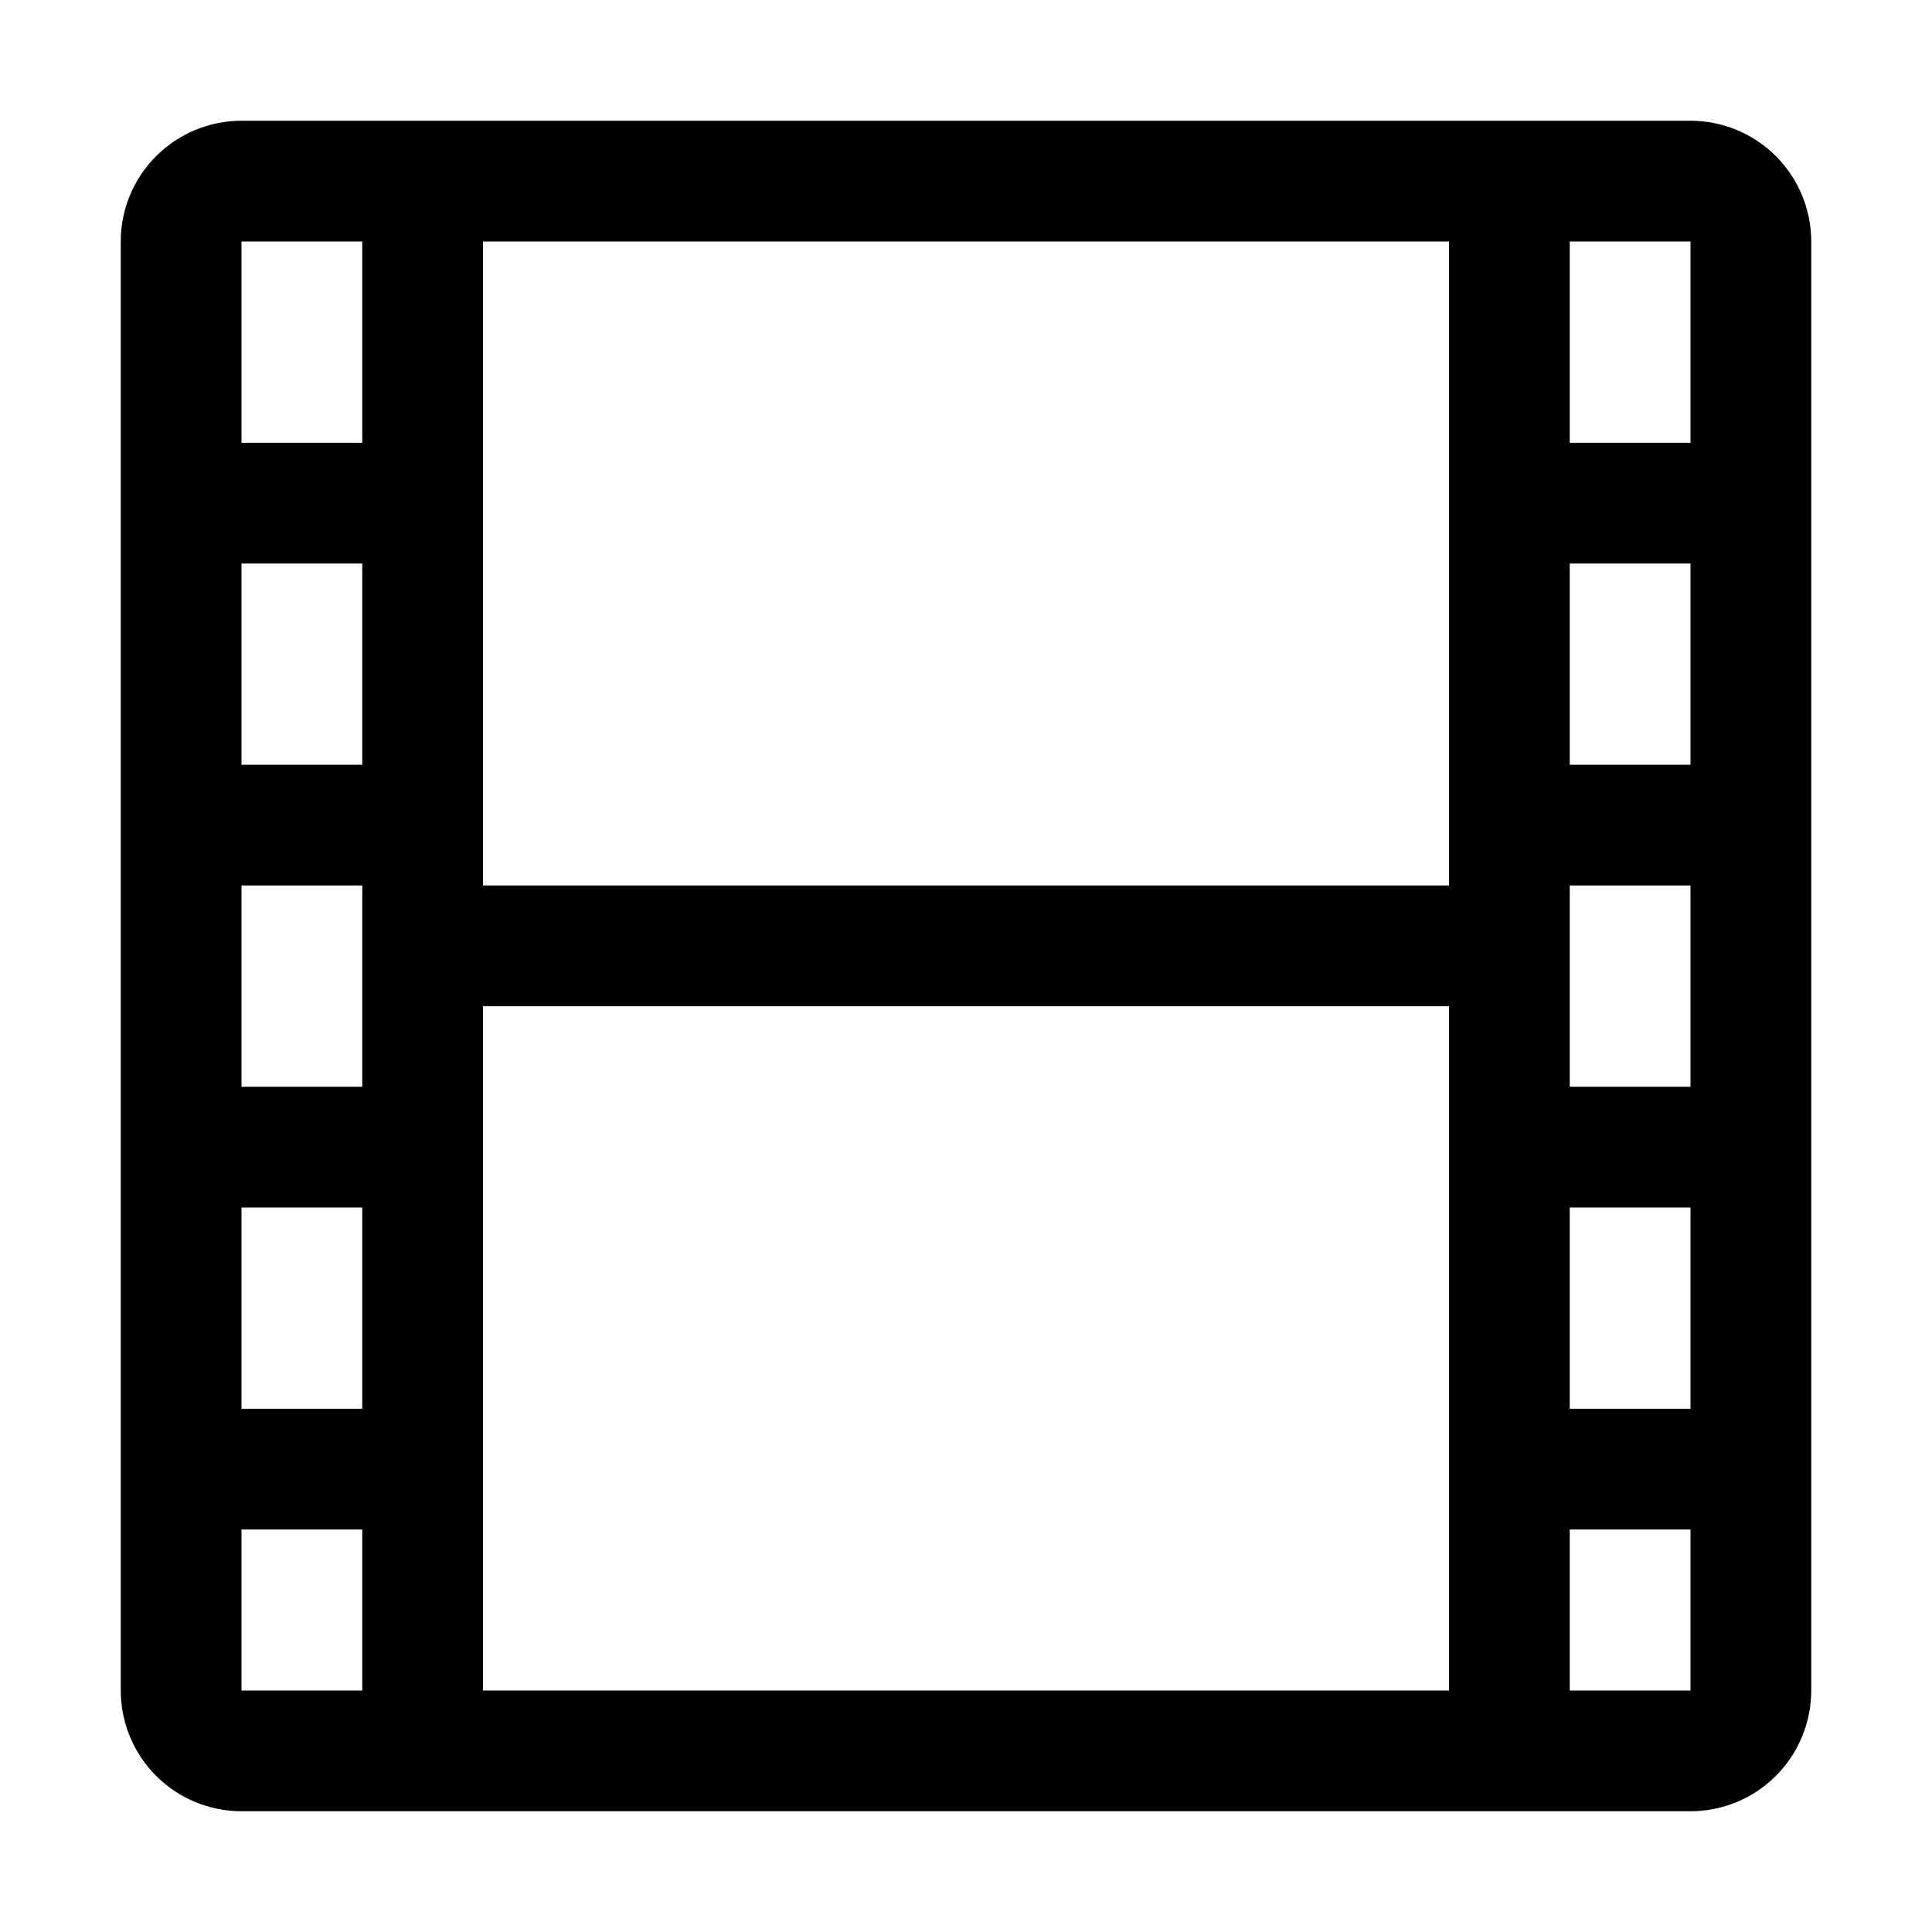
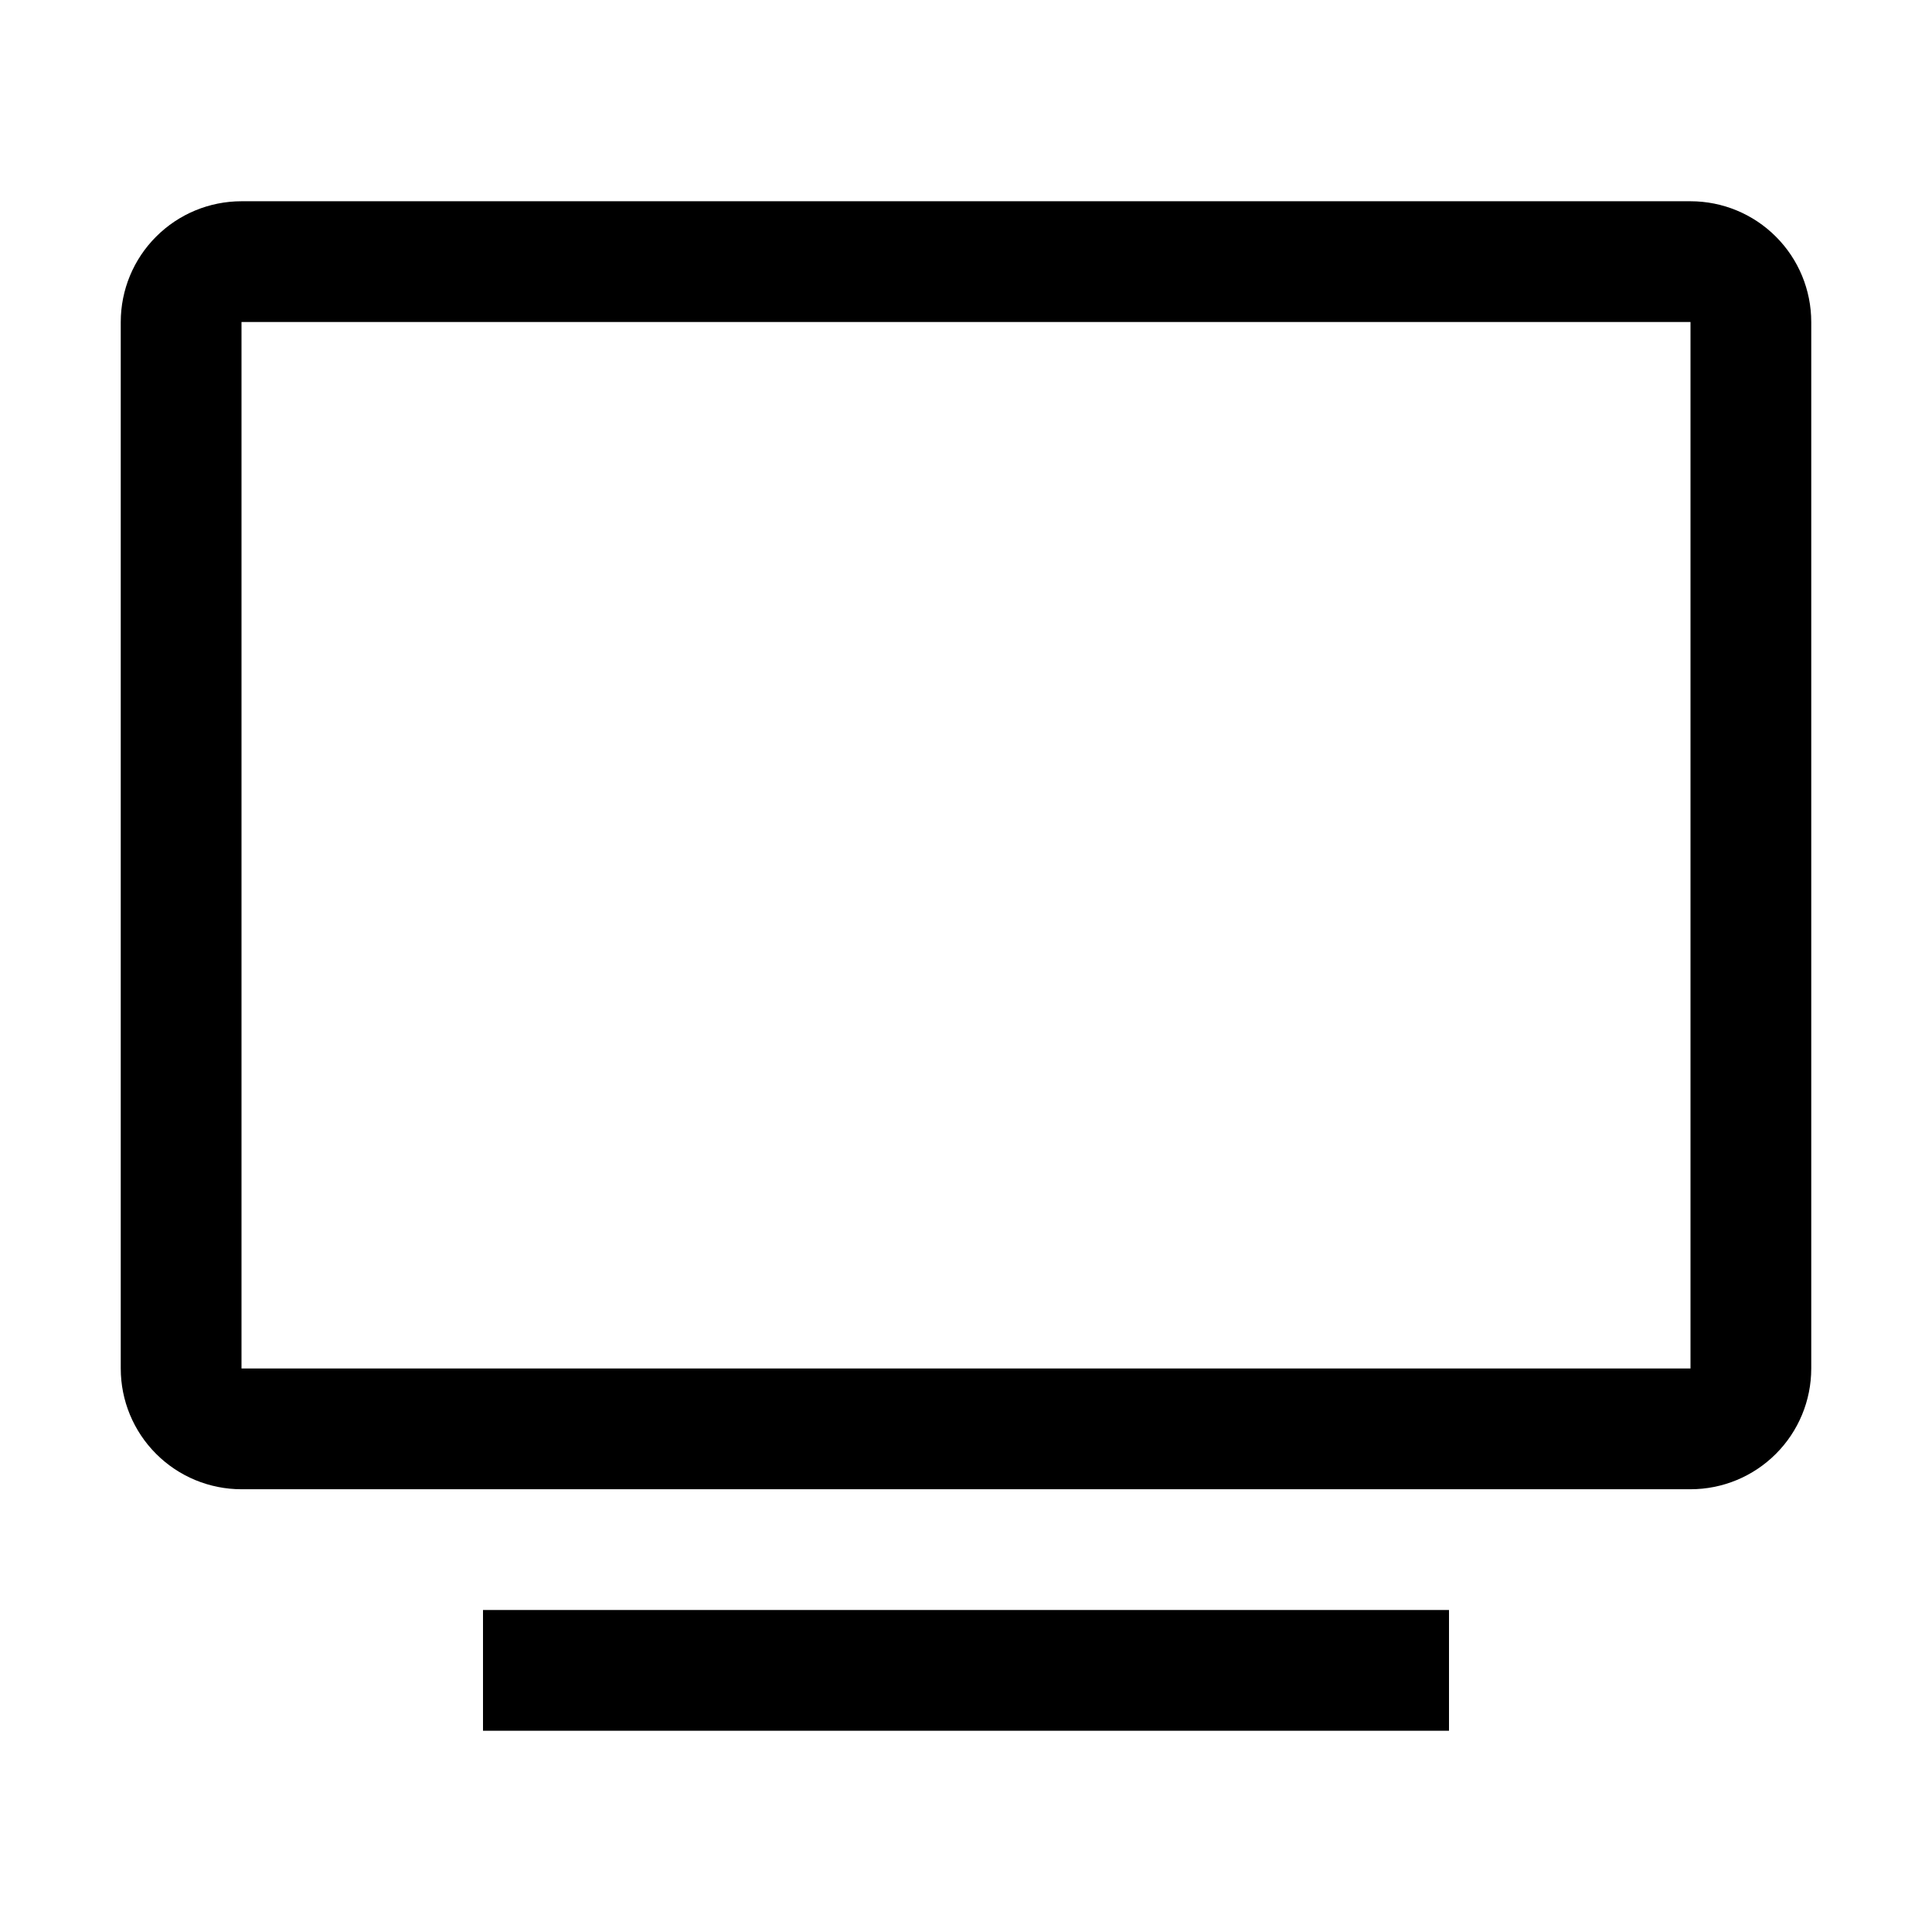
- <svg xmlns="http://www.w3.org/2000/svg" fill="currentColor" viewBox="0 0 48 48" height="48" width="48">
-   <path clip-rule="evenodd" d="M6 3H42C42.796 3 43.559 3.316 44.121 3.879C44.684 4.441 45 5.204 45 6V42C45 42.796 44.684 43.559 44.121 44.121C43.559 44.684 42.796 45 42 45H6C5.204 45 4.441 44.684 3.879 44.121C3.316 43.559 3 42.796 3 42V6C3 5.204 3.316 4.441 3.879 3.879C4.441 3.316 5.204 3 6 3ZM6 42H9L9 38H6V42ZM36 42H12V25H36V42ZM39 42H42V38H39V42ZM39 35H42V30H39V35ZM39 27H42V22H39V27ZM39 19H42V14H39V19ZM39 11H42V6H39V11ZM36 6L12 6L12 22H36V6ZM6 6L9 6V11H6L6 6ZM6 14H9V19H6L6 14ZM6 22H9V27H6L6 22ZM6 30H9V35H6L6 30Z" fill="currentColor" fill-rule="evenodd" />
+ <svg xmlns="http://www.w3.org/2000/svg" fill="currentColor" height="48" viewBox="0 0 48 48" width="48">
+   <path clip-rule="evenodd" d="M6 5H42C42.796 5 43.559 5.316 44.121 5.879C44.684 6.441 45 7.204 45 8V34C45 34.796 44.684 35.559 44.121 36.121C43.559 36.684 42.796 37 42 37H6C5.204 37 4.441 36.684 3.879 36.121C3.316 35.559 3 34.796 3 34V8C3 7.204 3.316 6.441 3.879 5.879C4.441 5.316 5.204 5 6 5ZM6 34H42V8H6V34Z" fill="currentColor" fill-rule="evenodd" />
+   <path d="M36 43V40H12V43H36Z" fill="currentColor" />
</svg>
